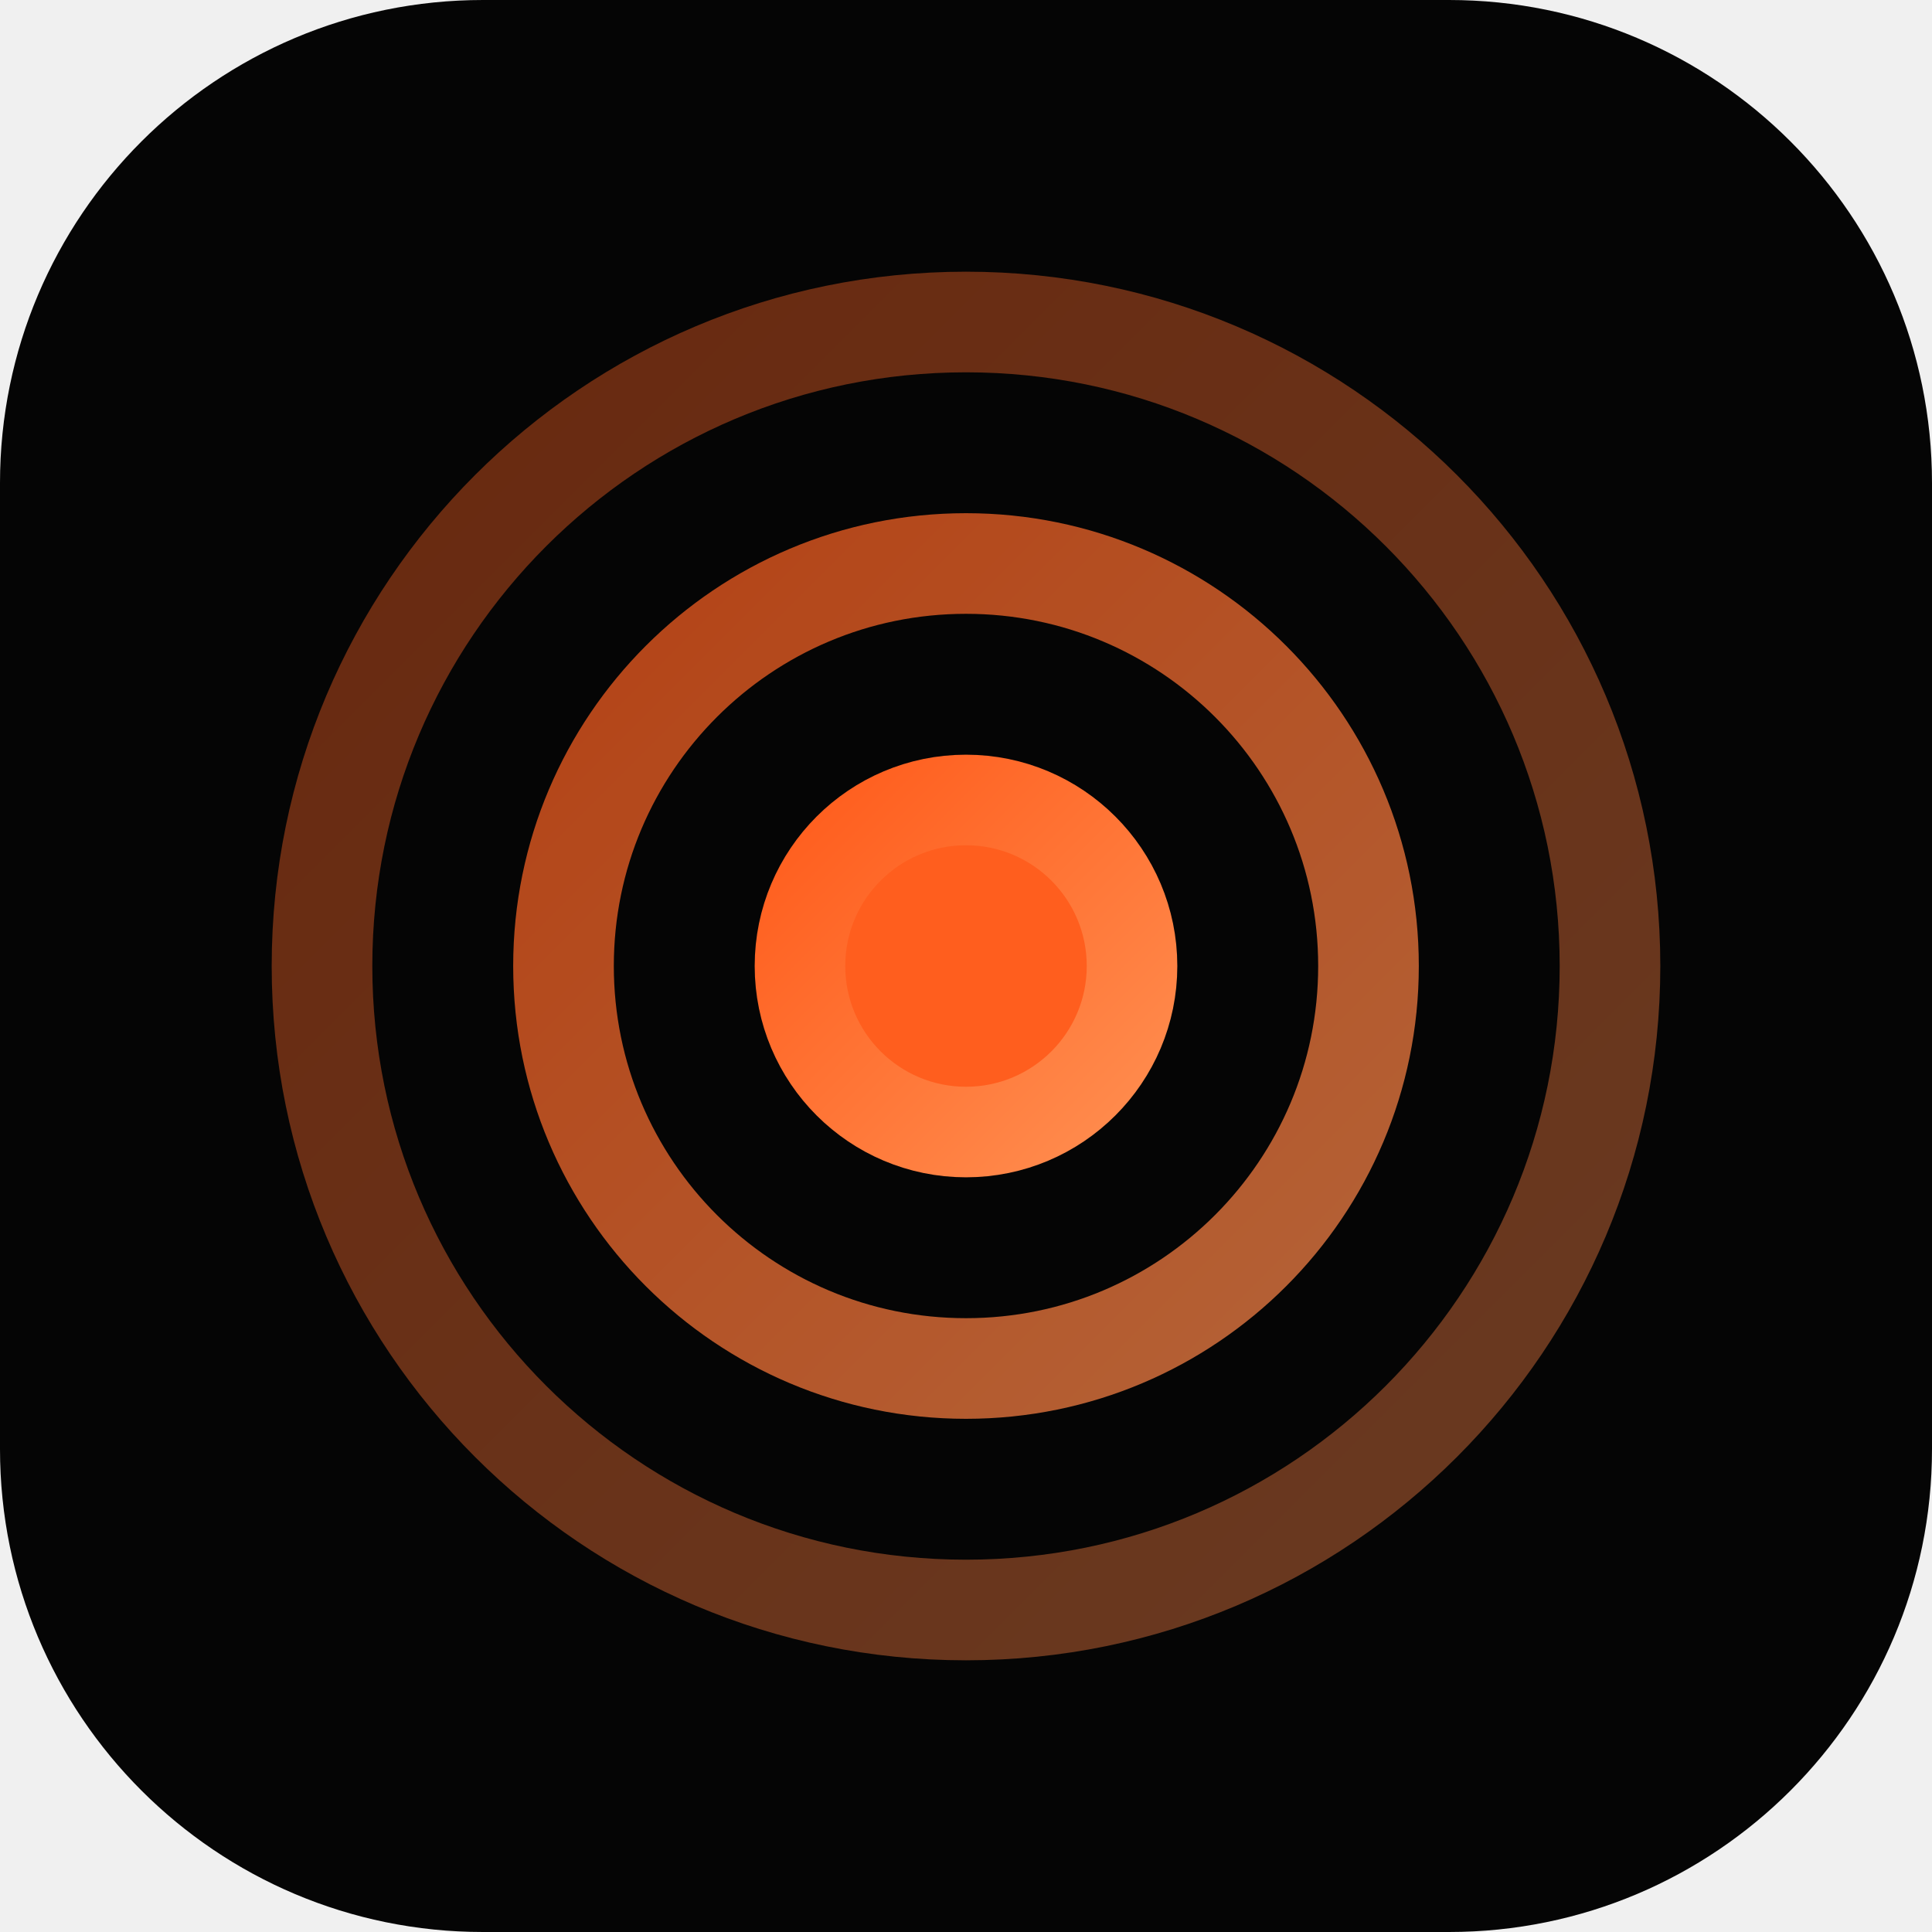
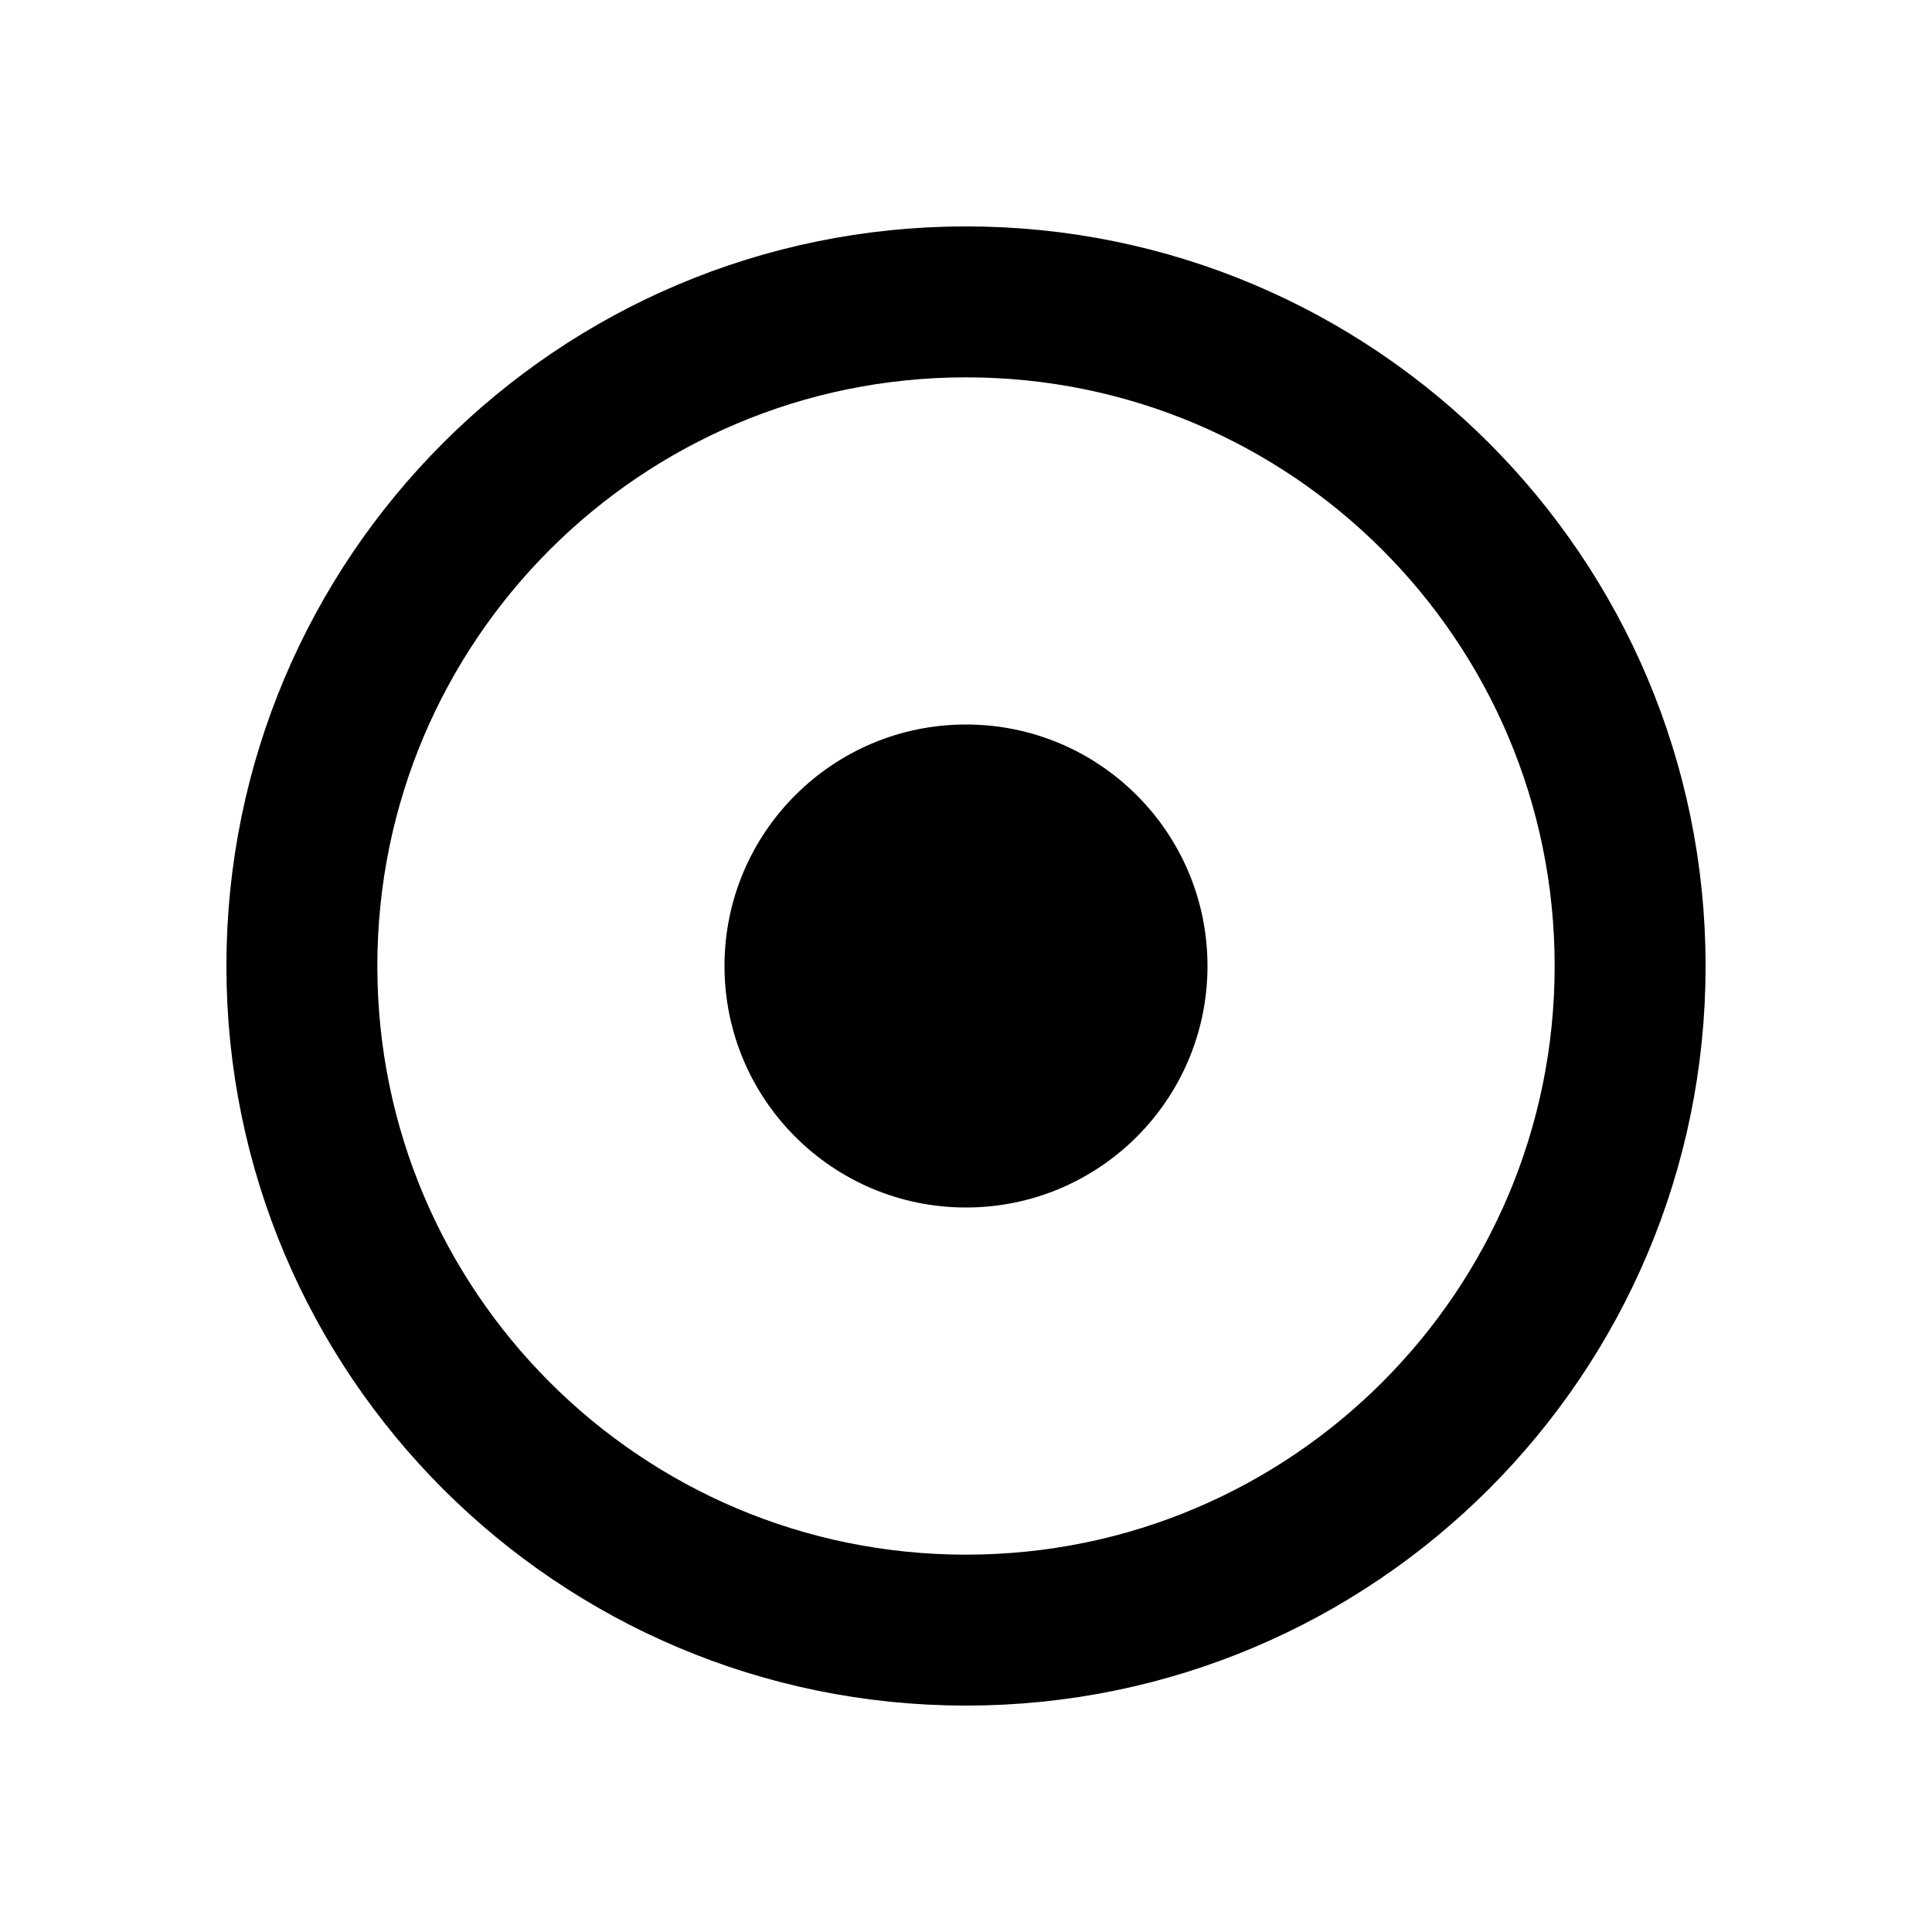
- <svg xmlns="http://www.w3.org/2000/svg" viewBox="0 0 24 24" fill="none">
-   <rect width="24" height="24" rx="6" fill="#050505" />
-   <defs>
-     <linearGradient id="aibc-ext-grad" x1="0%" y1="0%" x2="100%" y2="100%">
-       <stop offset="0%" stop-color="#FF5E1E" />
-       <stop offset="100%" stop-color="#FF8B4D" />
-     </linearGradient>
-   </defs>
-   <circle cx="12" cy="12" r="8" stroke="url(#aibc-ext-grad)" stroke-width="1.25" opacity="0.4" />
-   <circle cx="12" cy="12" r="5" stroke="url(#aibc-ext-grad)" stroke-width="1.25" opacity="0.7" />
-   <circle cx="12" cy="12" r="2" stroke="url(#aibc-ext-grad)" stroke-width="1.25" />
-   <circle cx="12" cy="12" r="1.5" fill="#FF5E1E" />
+ <svg xmlns="http://www.w3.org/2000/svg" viewBox="0 0 128 128" fill="none">
+   <rect width="128" height="128" fill="#FFFFFF" />
+   <circle cx="64" cy="64" r="44" fill="none" stroke="#000000" stroke-width="10" />
+   <circle cx="64" cy="64" r="16" fill="#000000" />
</svg>
